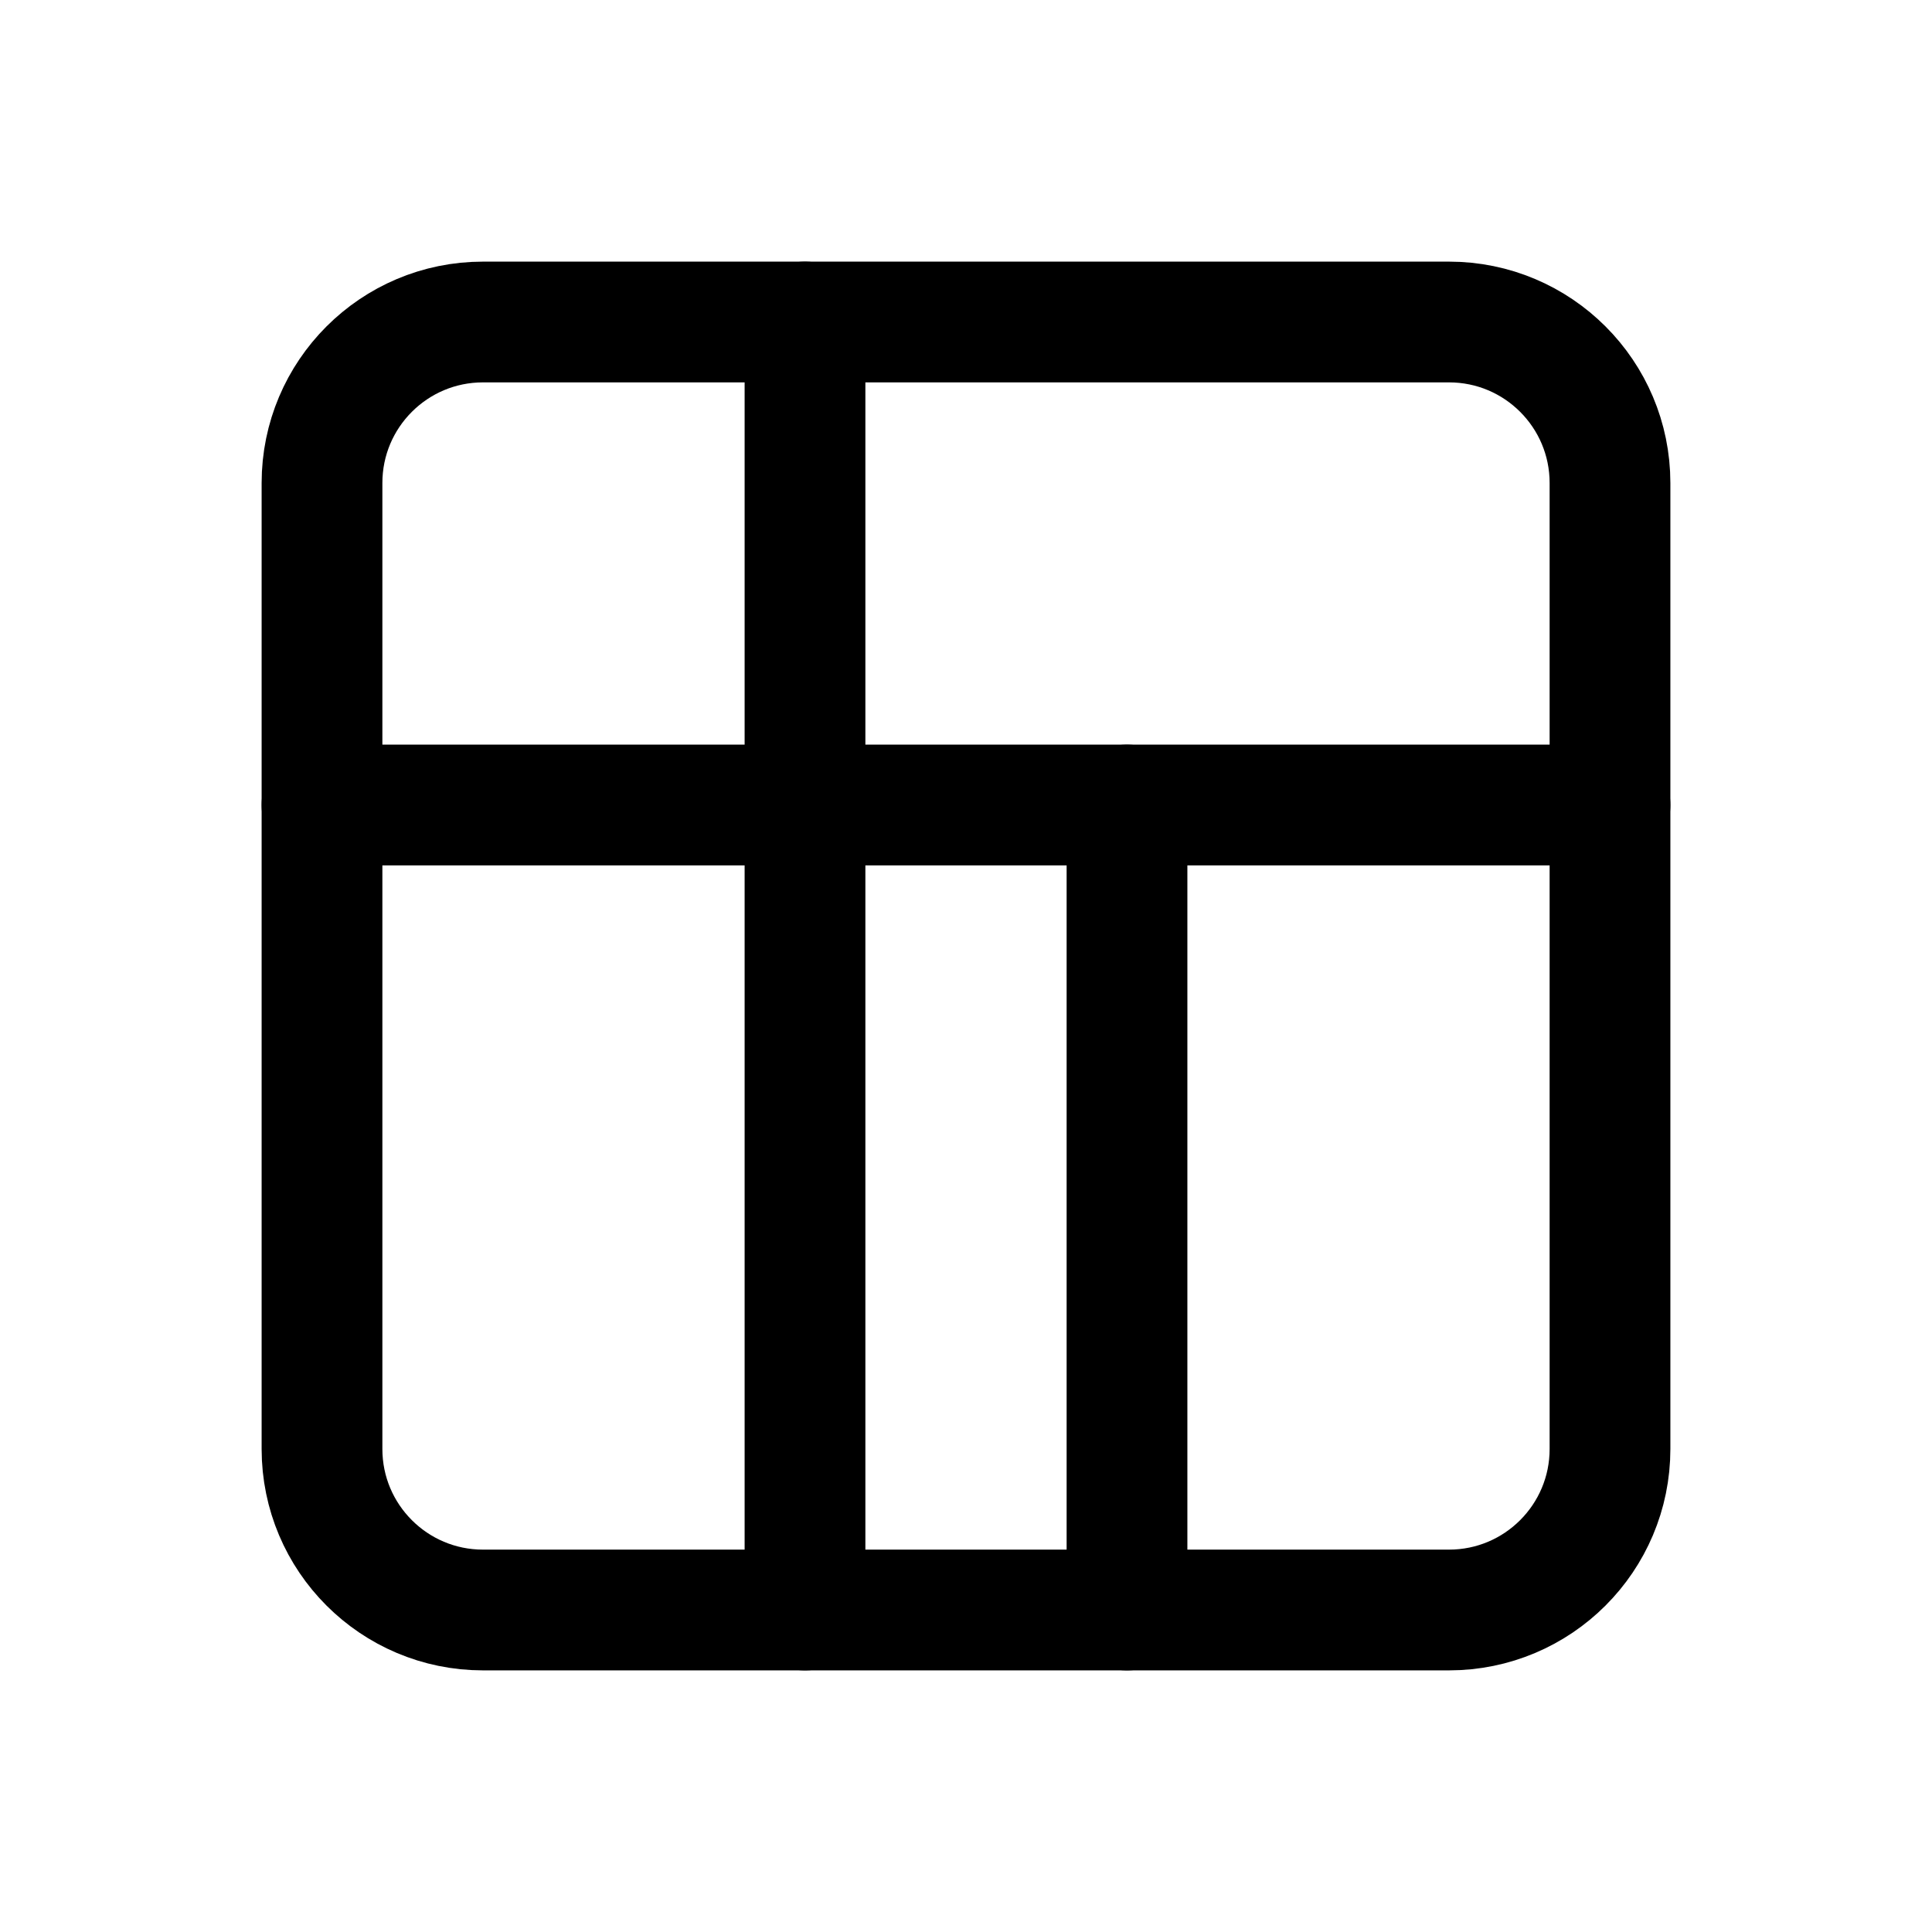
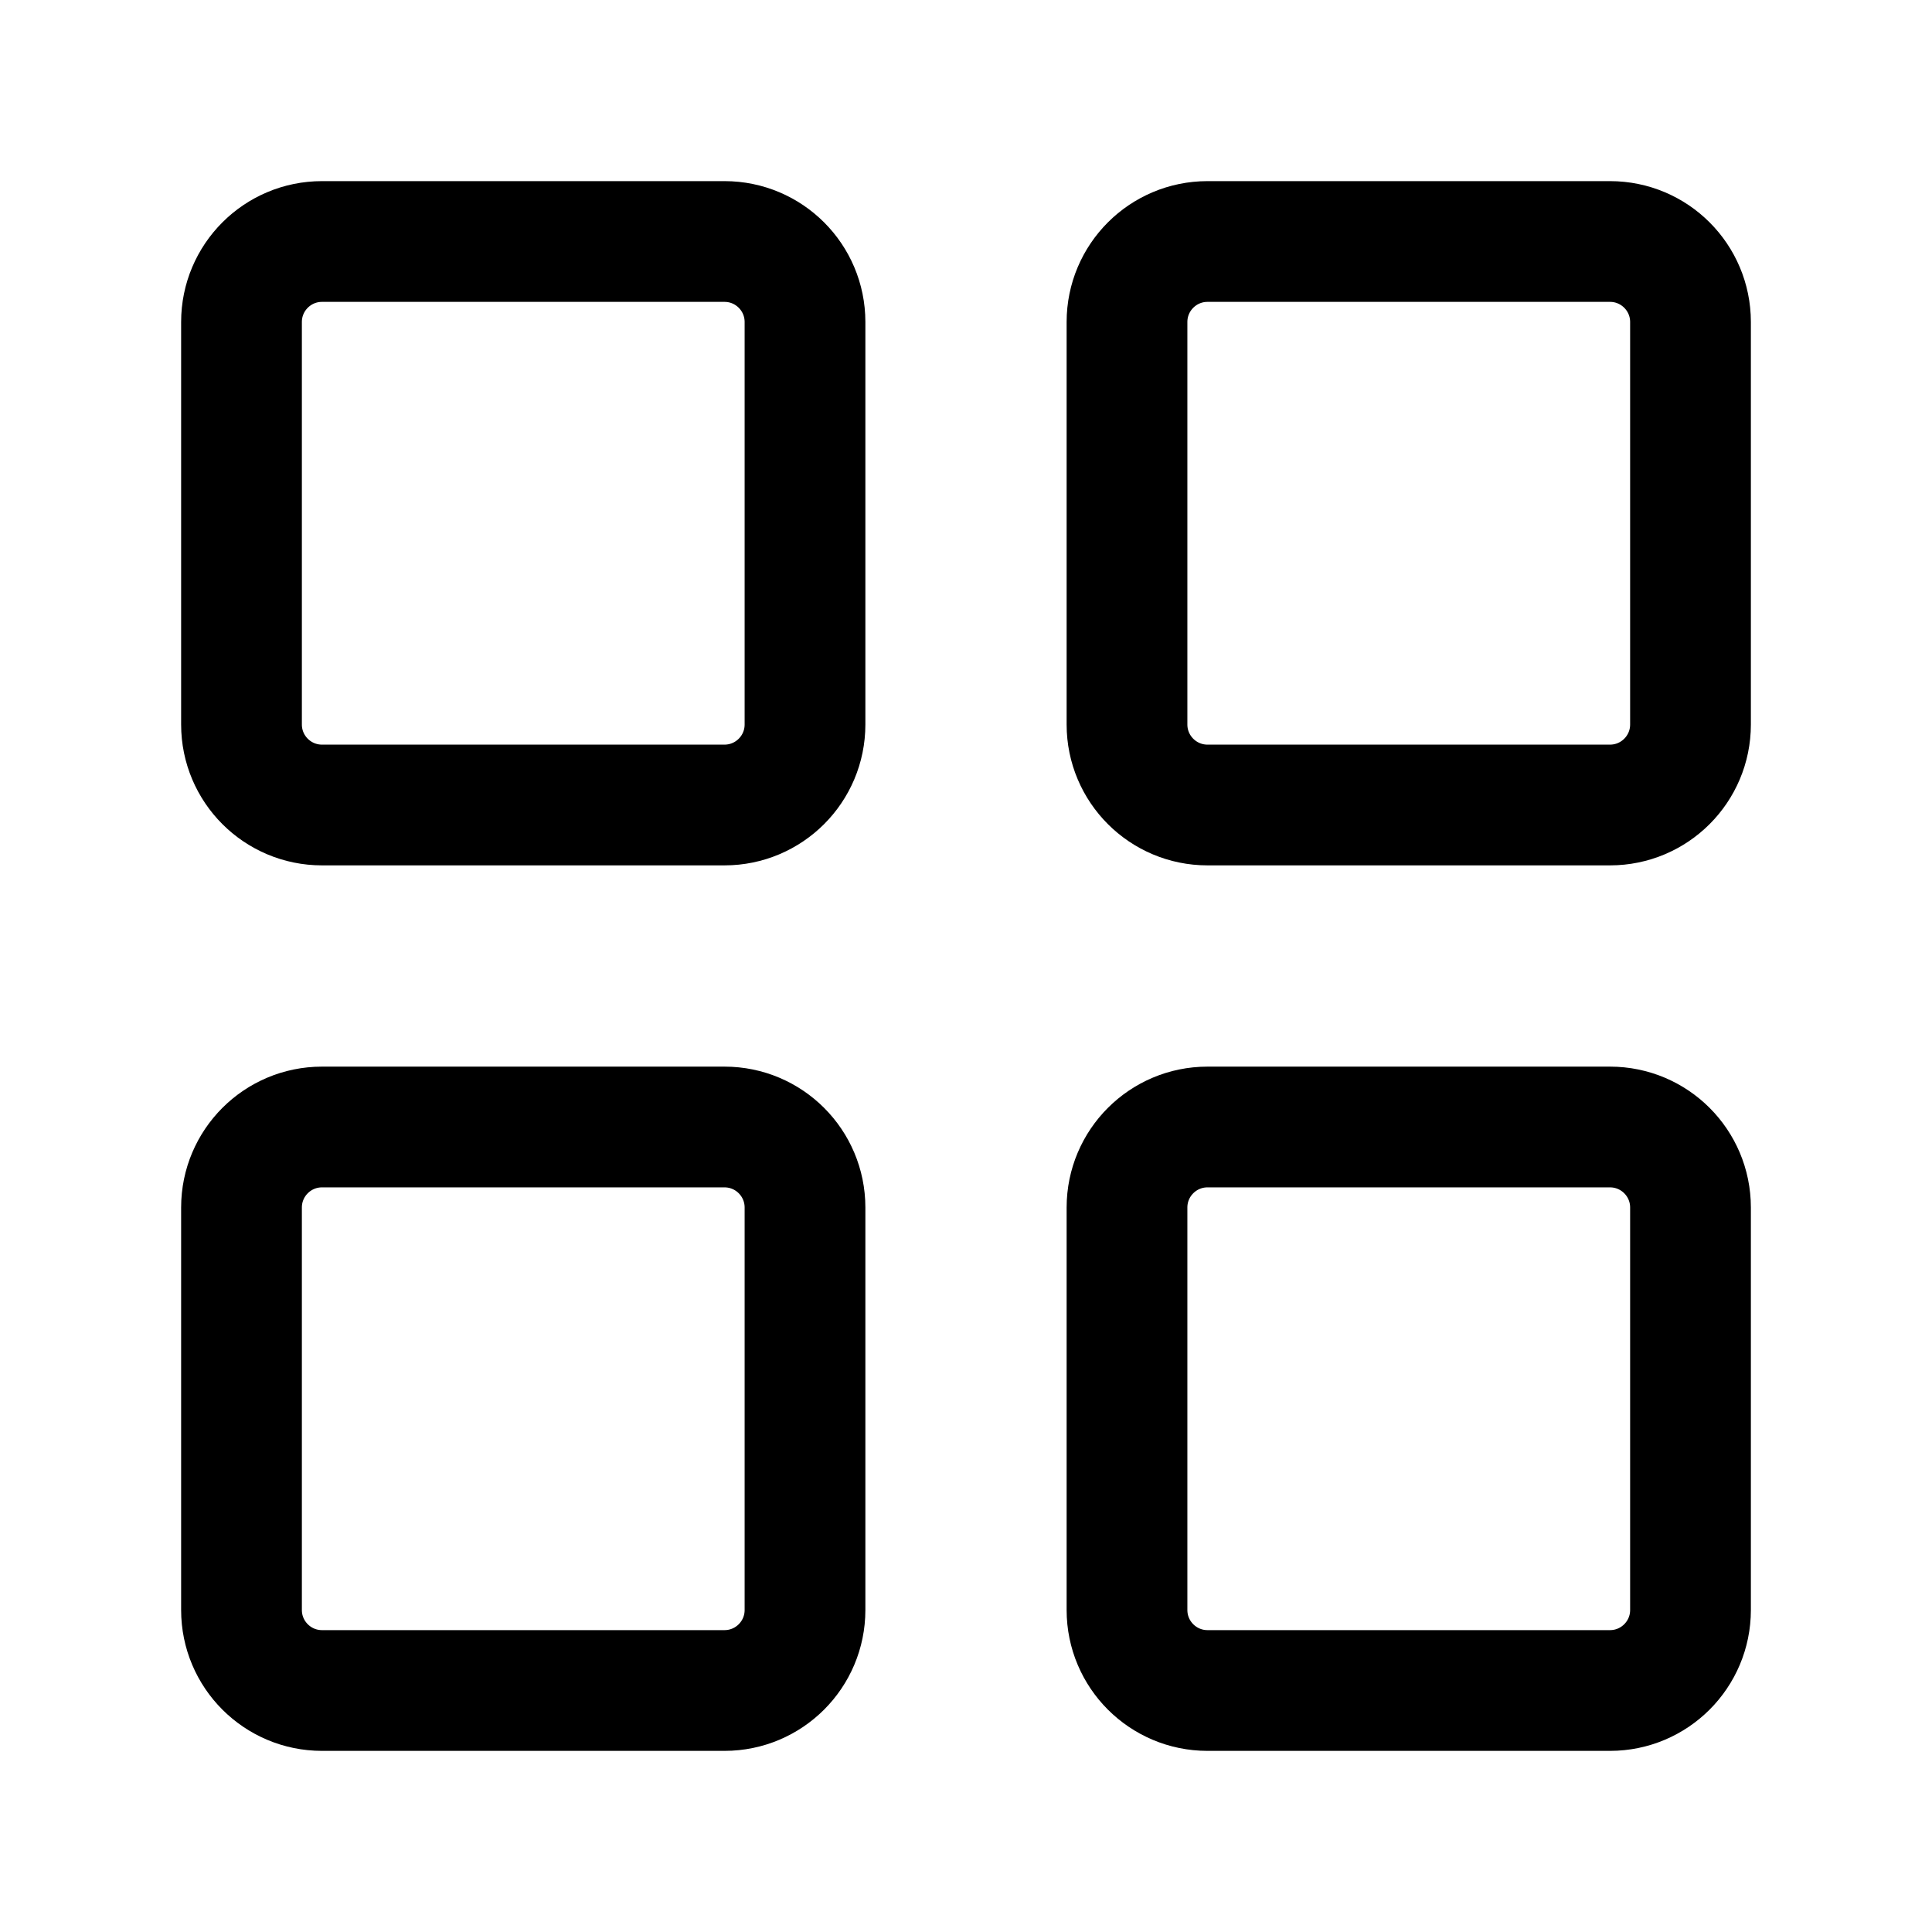
<svg xmlns="http://www.w3.org/2000/svg" viewBox="0 0 24 24" width="24" height="24" fill="none" stroke="currentColor" stroke-width="1.5" stroke-linecap="round" stroke-linejoin="round">
-   <rect x="4" y="4" width="16" height="16" rx="2" />
-   <path d="M4 10h16" />
-   <path d="M10 4v16" />
-   <path d="M14 10v10" />
+   <rect x="3" y="3" width="7" height="7" rx="1" />
+   <rect x="14" y="3" width="7" height="7" rx="1" />
+   <rect x="3" y="14" width="7" height="7" rx="1" />
+   <rect x="14" y="14" width="7" height="7" rx="1" />
</svg>
